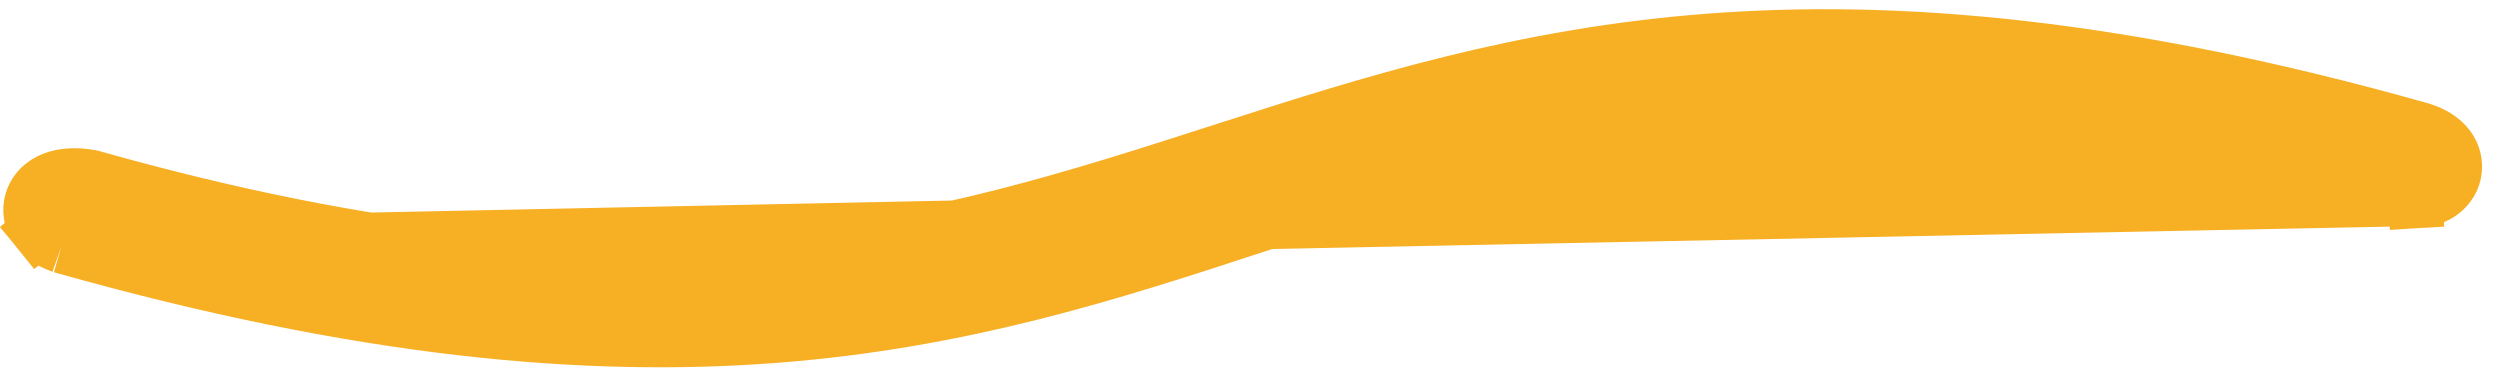
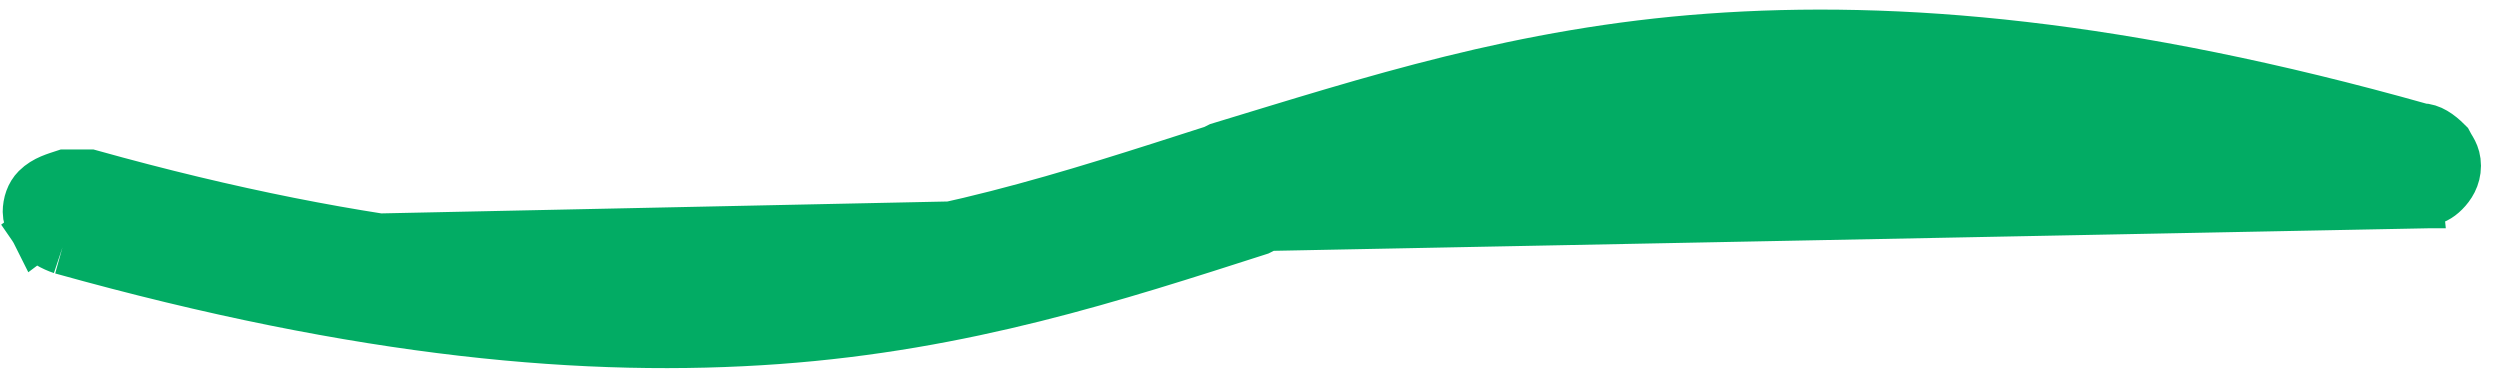
- <svg xmlns="http://www.w3.org/2000/svg" width="92" height="14" viewBox="0 0 92 14" fill="none">
-   <path d="M2.262 9.057L2.228 9.045C1.978 8.954 1.641 8.791 1.402 8.497L2.177 7.865L1.402 8.497C1.272 8.338 1.131 8.09 1.121 7.767C1.109 7.423 1.249 7.134 1.435 6.933C1.748 6.596 2.177 6.505 2.422 6.474C2.718 6.437 3.033 6.454 3.323 6.509L3.366 6.517L3.409 6.529C13.817 9.46 21.586 10.044 28.053 9.488C34.435 8.94 39.596 7.279 44.886 5.577L45.126 5.5C50.492 3.774 56.002 2.026 62.915 1.499C69.835 0.972 78.109 1.671 89.059 4.757L89.07 4.76L89.07 4.76C89.36 4.846 89.74 5.006 90.012 5.307L90.012 5.307C90.157 5.467 90.332 5.738 90.341 6.104C90.35 6.485 90.175 6.786 89.972 6.979C89.784 7.164 89.567 7.258 89.408 7.31M2.262 9.057L89.408 7.31M2.262 9.057L2.297 9.067C13.337 12.181 21.629 12.887 28.53 12.355C35.426 11.823 40.882 10.058 46.195 8.316L46.422 8.242C51.662 6.523 56.773 4.848 63.143 4.295C69.594 3.736 77.386 4.327 87.895 7.287M2.262 9.057L87.895 7.287M89.408 7.31C89.232 7.366 89.053 7.393 88.888 7.403L88.829 6.404M89.408 7.31L88.829 6.404M88.829 6.404L88.888 7.403C88.721 7.413 88.55 7.406 88.383 7.386C88.219 7.367 88.054 7.334 87.895 7.287M88.829 6.404L87.895 7.287M88.788 5.717L88.788 5.72L88.788 5.717L88.788 5.717L88.77 5.415L88.788 5.717L88.788 5.717Z" fill="#F7AF24" stroke="#F7AF24" stroke-width="2" />
+ <svg xmlns="http://www.w3.org/2000/svg" version="1.1" id="Layer_1" x="0px" y="0px" viewBox="0 0 92 14" style="enable-background:new 0 0 92 14;" xml:space="preserve">
+   <style type="text/css">
+ 	.st0{fill:#02AC64;stroke:#02AC64;stroke-width:2;}
+ </style>
+   <path class="st0" d="M2.3,9.1L2.3,9.1C2,9,1.6,8.8,1.4,8.5l0.8-0.6L1.4,8.5C1.3,8.3,1.1,8.1,1.1,7.8c0-0.3,0.1-0.6,0.3-0.8  c0.3-0.3,0.7-0.4,1-0.5c0.3,0,0.6,0,0.9,0l0,0l0,0c10.4,2.9,18.2,3.5,24.6,3c6.4-0.5,11.5-2.2,16.8-3.9l0.2-0.1  C50.5,3.8,56,2,62.9,1.5C69.8,1,78.1,1.7,89.1,4.8l0,0v0C89.4,4.8,89.7,5,90,5.3v0c0.1,0.2,0.3,0.4,0.3,0.8c0,0.4-0.2,0.7-0.4,0.9  c-0.2,0.2-0.4,0.3-0.6,0.3 M2.3,9.1l87.1-1.7 M2.3,9.1L2.3,9.1c11.1,3.1,19.4,3.8,26.3,3.3c6.9-0.5,12.4-2.3,17.7-4l0.2-0.1  c5.2-1.7,10.4-3.4,16.7-3.9c6.5-0.6,14.2,0,24.8,3 M2.3,9.1l85.6-1.8 M89.4,7.3c-0.2,0.1-0.4,0.1-0.5,0.1l-0.1-1 M89.4,7.3l-0.6-0.9   M88.8,6.4l0.1,1c-0.2,0-0.3,0-0.5,0c-0.2,0-0.3-0.1-0.5-0.1 M88.8,6.4l-0.9,0.9 M88.8,5.7L88.8,5.7L88.8,5.7L88.8,5.7l0-0.3  L88.8,5.7L88.8,5.7z" />
</svg>
